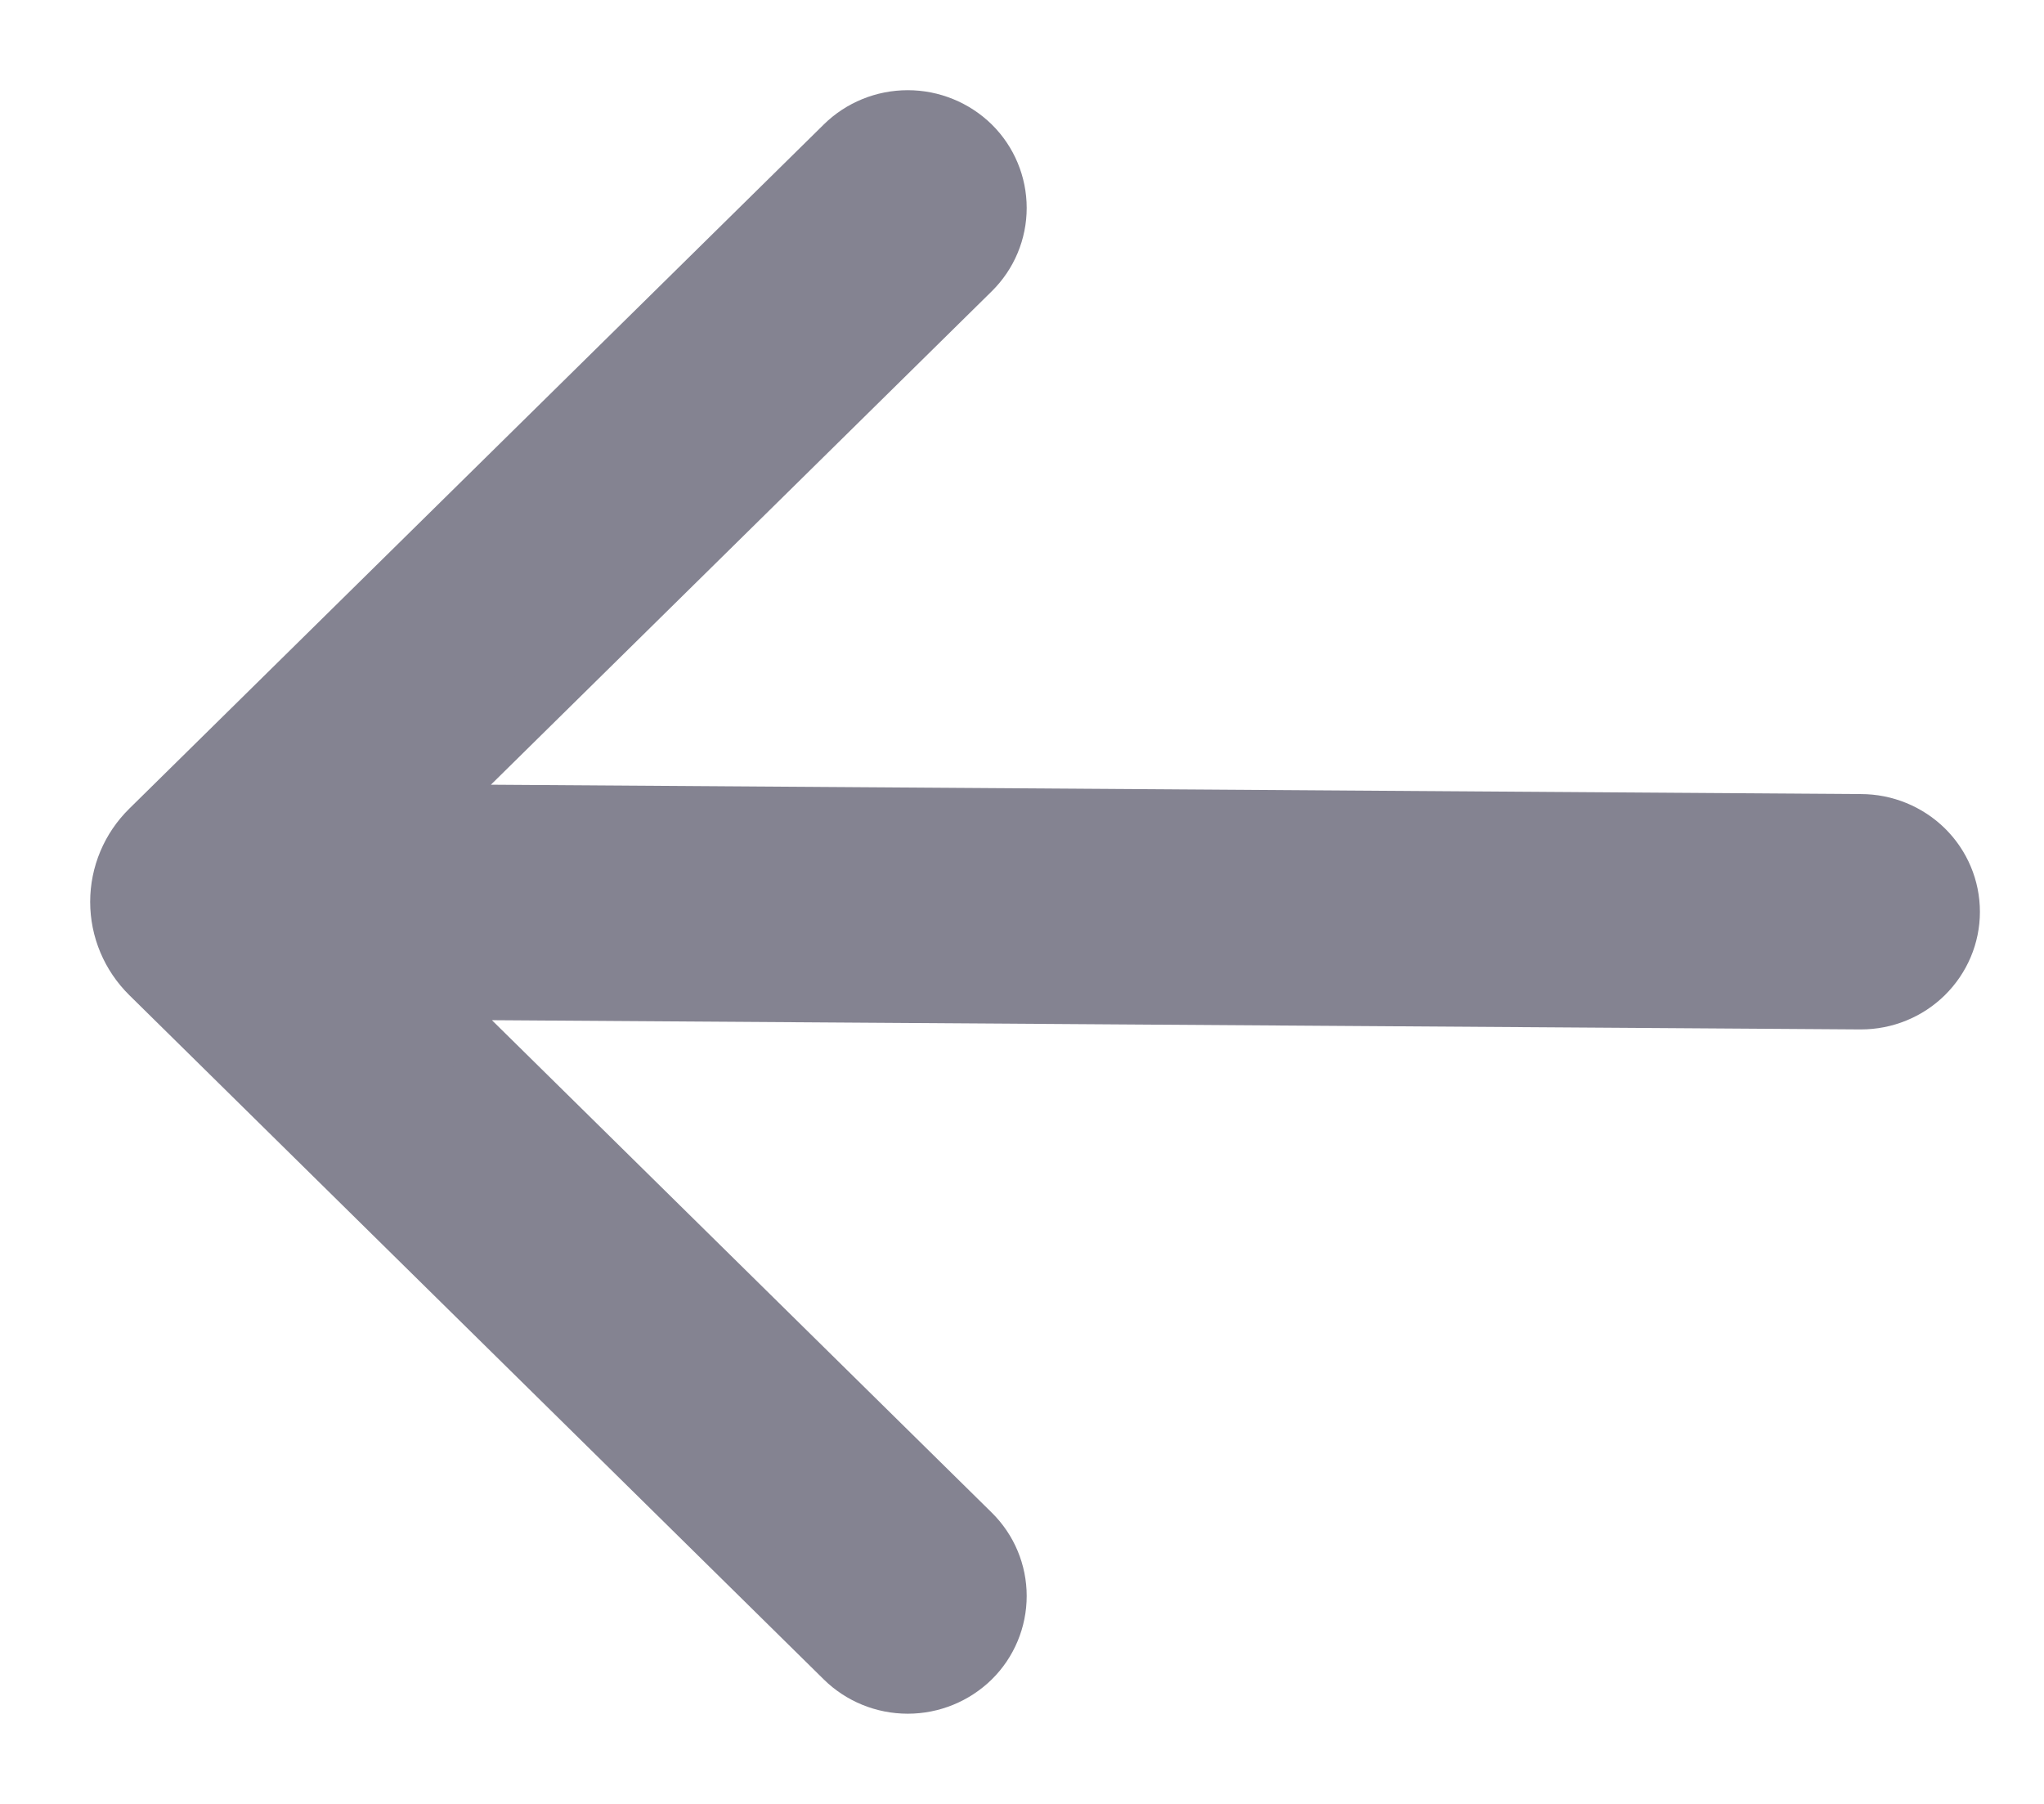
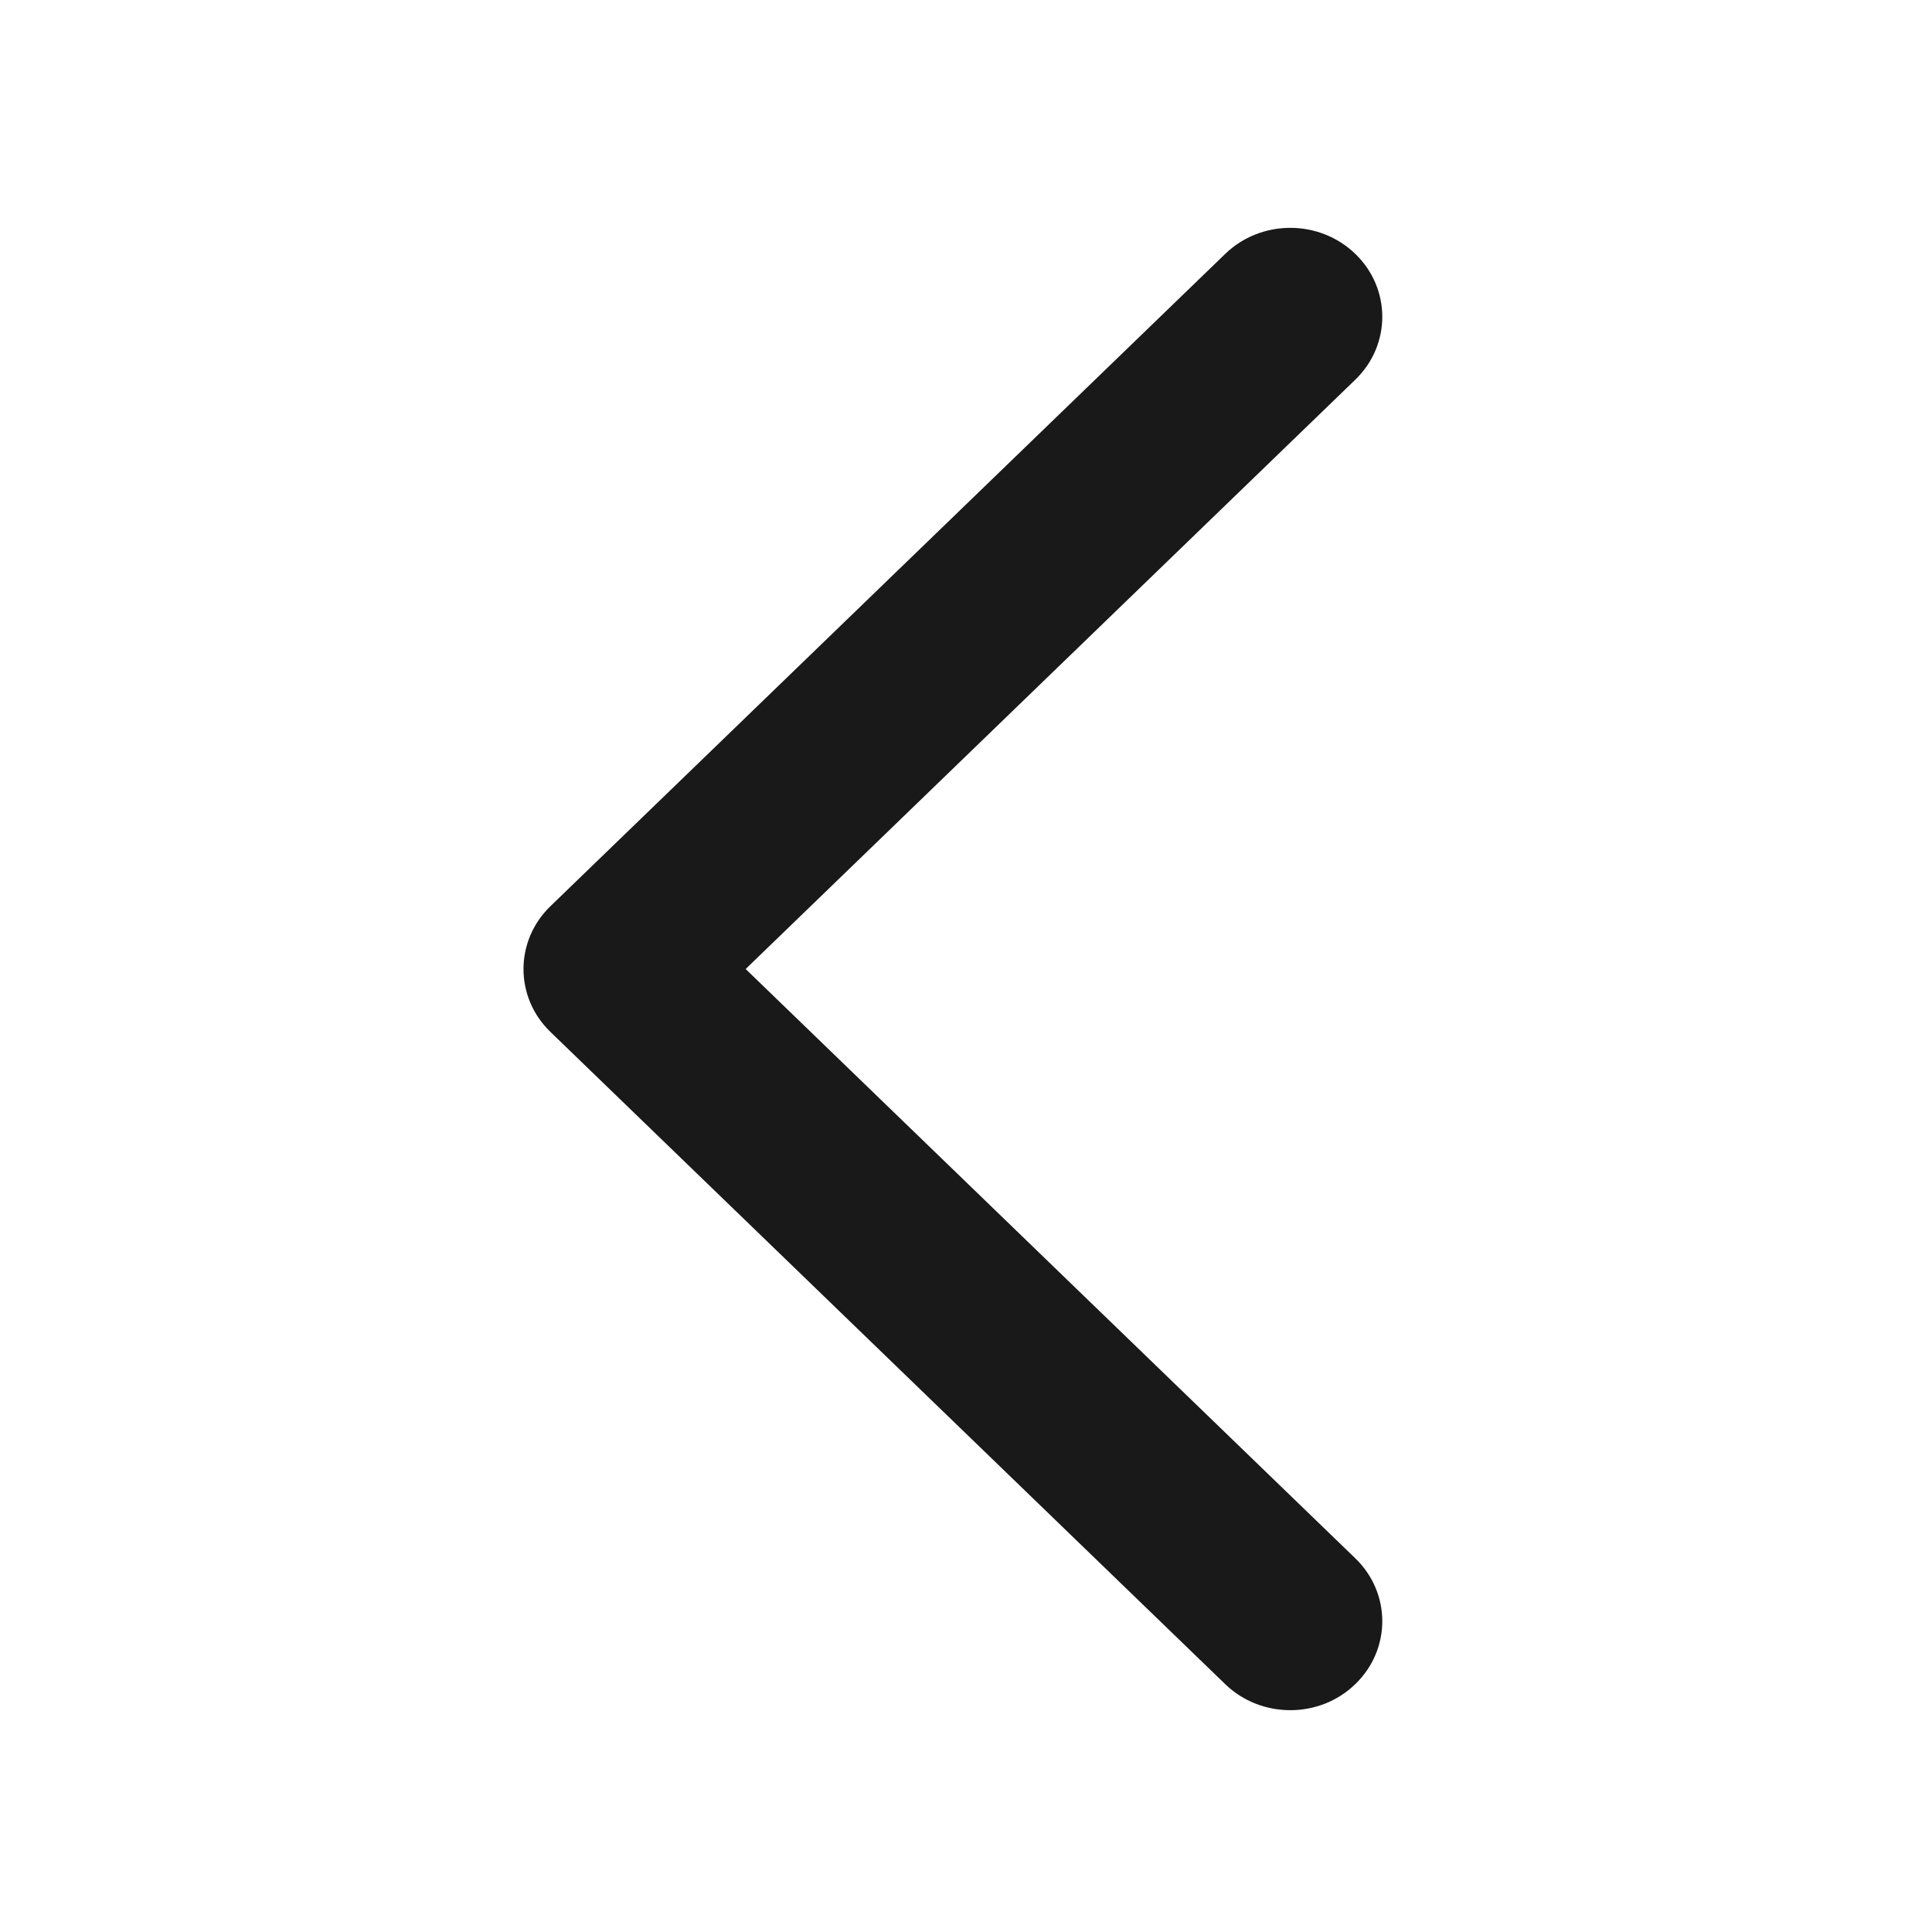
- <svg xmlns="http://www.w3.org/2000/svg" width="17" height="15" viewBox="0 0 17 15" fill="none">
-   <path d="M3.477 8.229L8.073 12.756C8.212 12.893 8.289 13.078 8.289 13.271C8.289 13.464 8.212 13.65 8.073 13.787C7.934 13.923 7.746 14 7.55 14C7.353 14 7.165 13.923 7.027 13.787L1.251 8.097C1.09 7.938 1 7.724 1 7.499C1 7.275 1.09 7.06 1.251 6.902L7.027 1.213C7.165 1.077 7.353 1 7.55 1C7.746 1 7.934 1.077 8.073 1.213C8.212 1.35 8.289 1.536 8.289 1.729C8.289 1.922 8.212 2.107 8.073 2.244L3.477 6.771L15.477 6.853C15.673 6.853 15.861 6.93 16 7.066C16.139 7.203 16.217 7.388 16.217 7.582C16.217 7.775 16.139 7.96 16 8.097C15.861 8.234 15.673 8.31 15.477 8.31L3.477 8.229Z" fill="#848391" stroke="#848391" stroke-width="0.5" />
+ <svg xmlns="http://www.w3.org/2000/svg" t="1683816312417" class="icon" viewBox="0 0 1024 1024" version="1.1" p-id="4852" width="200" height="200">
+   <path d="M395.215 513.605l323.136-312.373c19.053-18.416 19.053-48.273 0-66.66-19.054-18.416-49.911-18.416-68.965 0L291.752 480.291c-19.053 18.416-19.053 48.273 0 66.66l357.633 345.688c9.526 9.208 22.012 13.796 34.498 13.796 12.485 0 24.972-4.589 34.467-13.829 19.053-18.416 19.053-48.243 0-66.66L395.215 513.605z" fill="#191919" p-id="4853" />
</svg>
